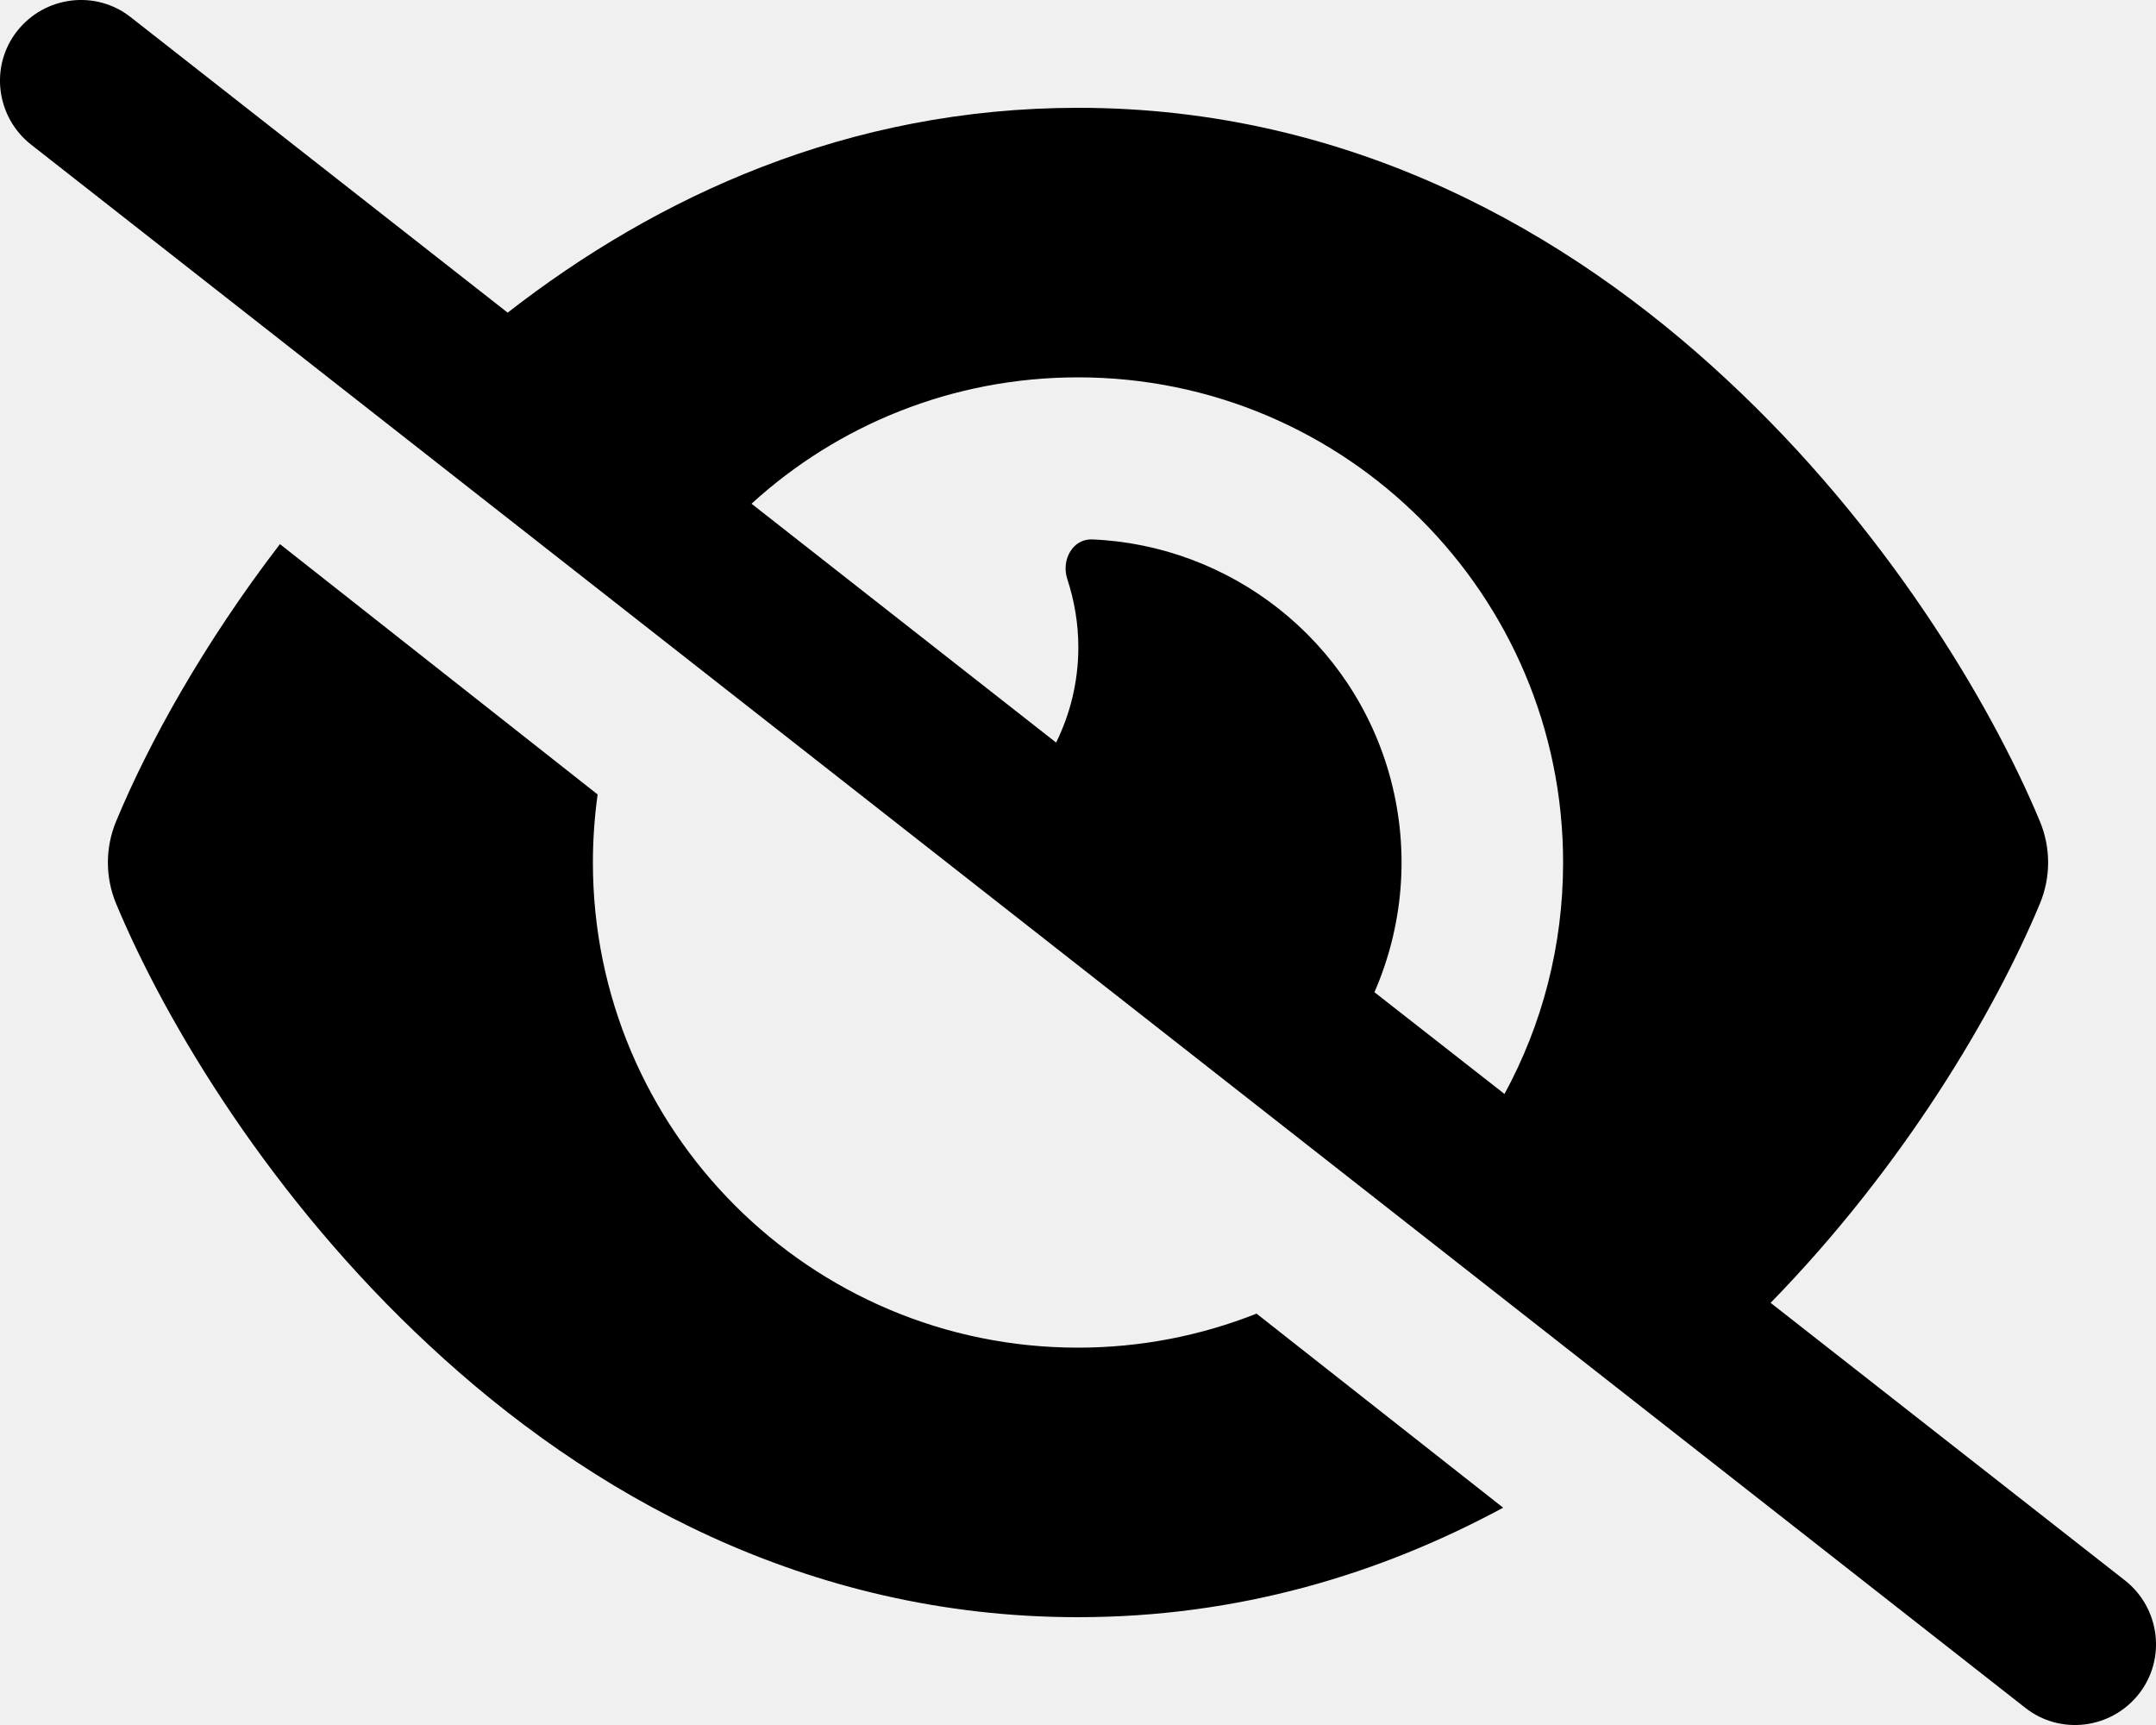
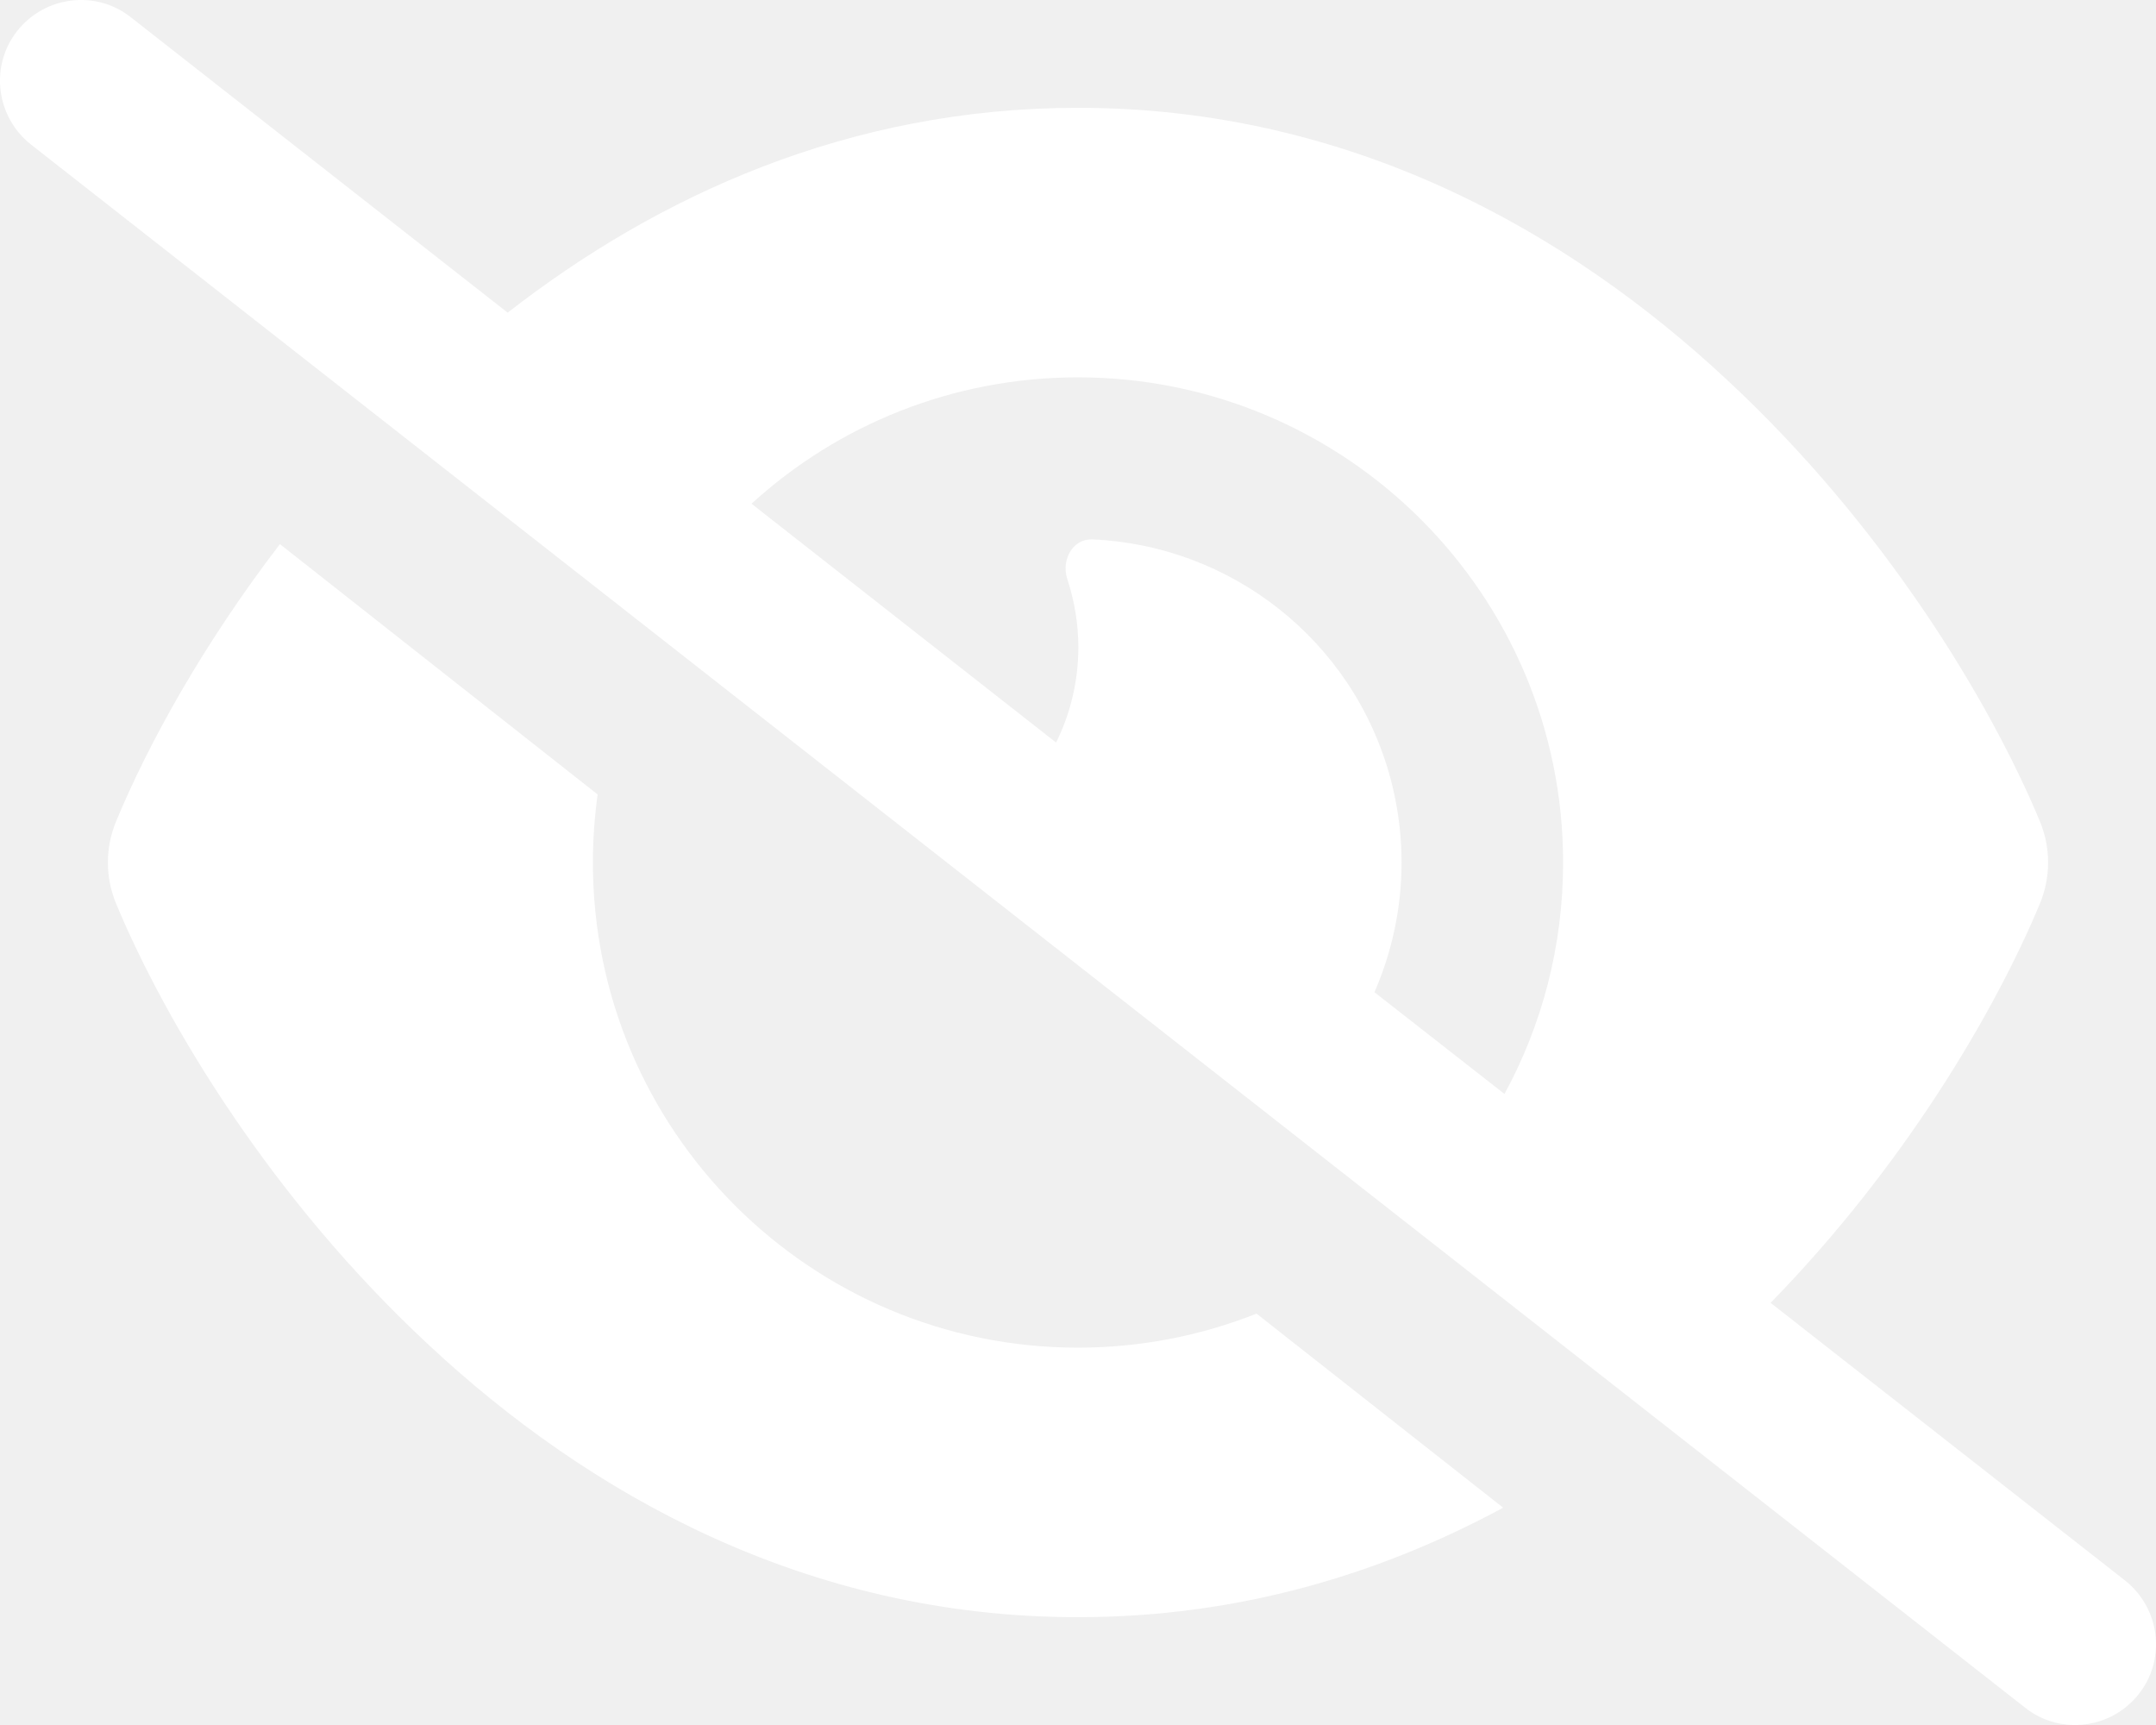
- <svg xmlns="http://www.w3.org/2000/svg" viewBox="0 0 640 512">
+ <svg xmlns="http://www.w3.org/2000/svg" viewBox="0 0 640 512" fill="white">
  <path d="M38.8 5.1C28.4-3.1 13.3-1.2 5.1 9.2S-1.2 34.7 9.2 42.9l592 464c10.4 8.2 25.5 6.3 33.7-4.1s6.3-25.5-4.1-33.7L525.6 386.7c39.6-40.6 66.4-86.1 79.9-118.4c3.3-7.9 3.3-16.7 0-24.6c-14.9-35.7-46.2-87.7-93-131.1C465.5 68.8 400.8 32 320 32c-68.2 0-125 26.3-169.3 60.8L38.8 5.1zM223.1 149.5C248.6 126.2 282.7 112 320 112c79.5 0 144 64.5 144 144c0 24.9-6.3 48.3-17.4 68.7L408 294.5c8.4-19.3 10.6-41.4 4.8-63.3c-11.1-41.5-47.8-69.4-88.6-71.1c-5.8-.2-9.2 6.1-7.4 11.7c2.1 6.4 3.3 13.2 3.3 20.3c0 10.2-2.4 19.8-6.6 28.3l-90.3-70.8zM373 389.9c-16.4 6.5-34.3 10.1-53 10.1c-79.5 0-144-64.5-144-144c0-6.9 .5-13.6 1.4-20.2L83.1 161.5C60.3 191.2 44 220.8 34.5 243.7c-3.3 7.9-3.3 16.7 0 24.6c14.9 35.7 46.2 87.7 93 131.1C174.5 443.2 239.2 480 320 480c47.8 0 89.9-12.9 126.2-32.5L373 389.9z" />
</svg>
